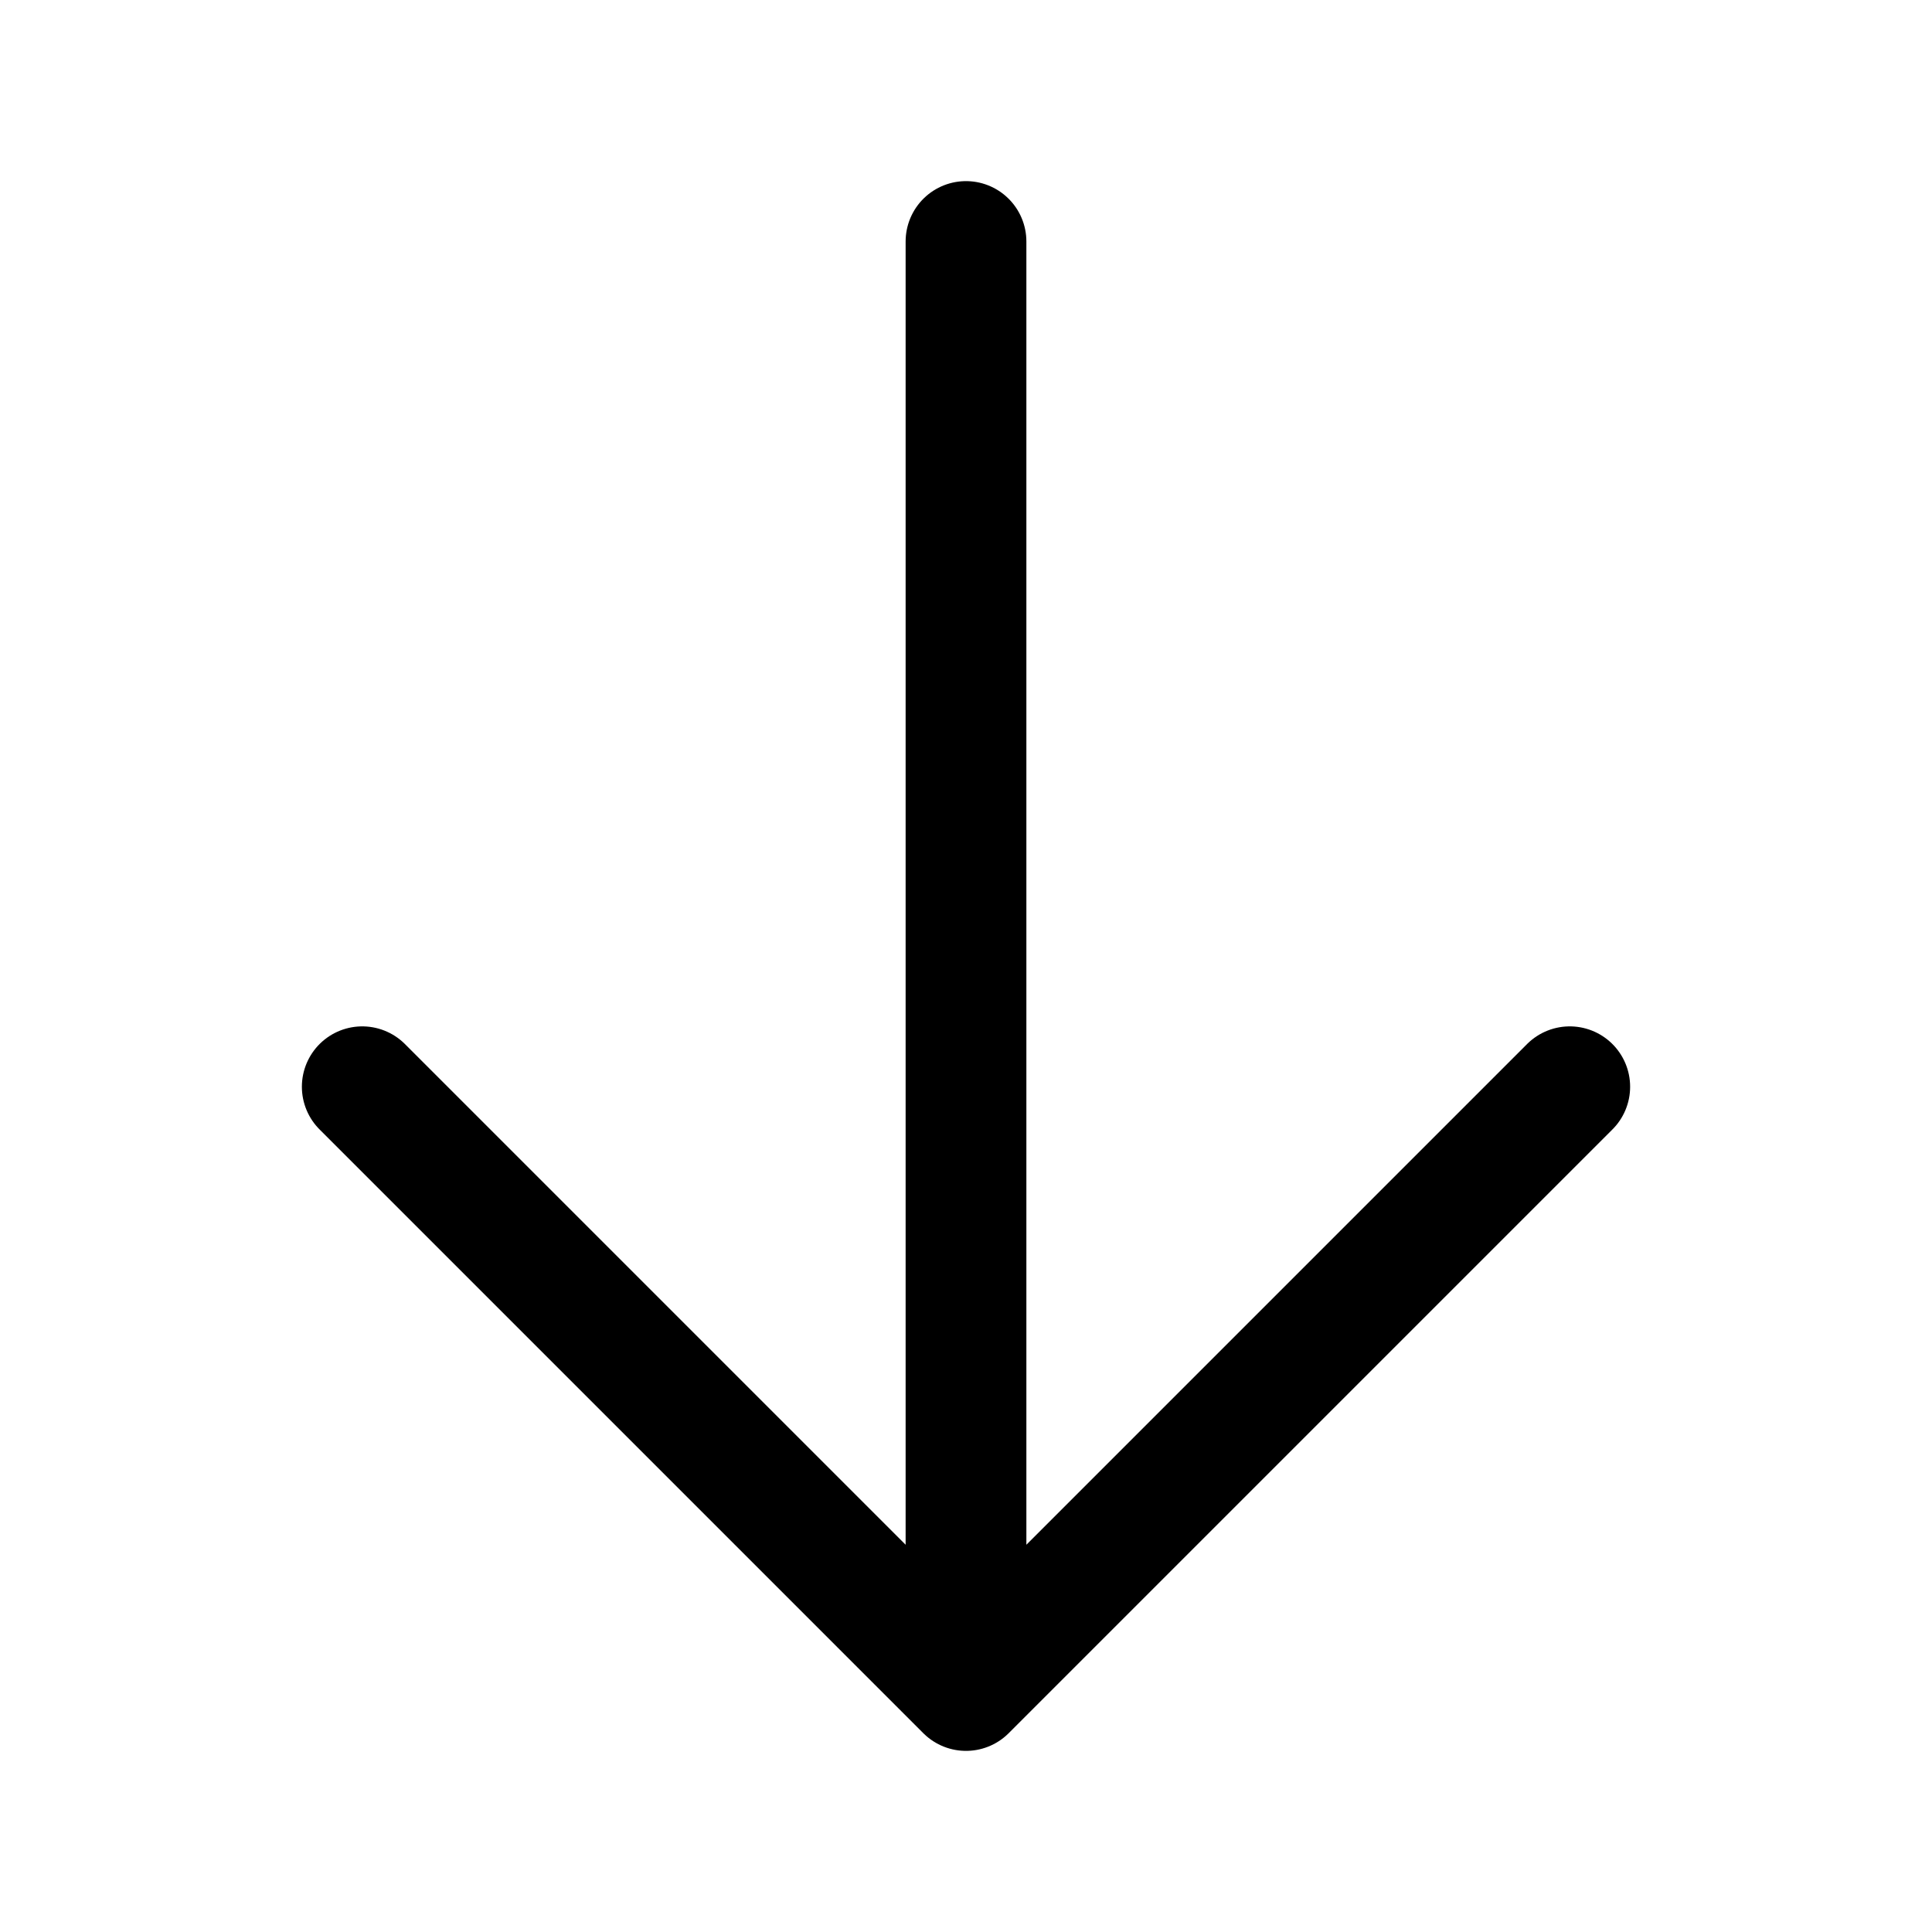
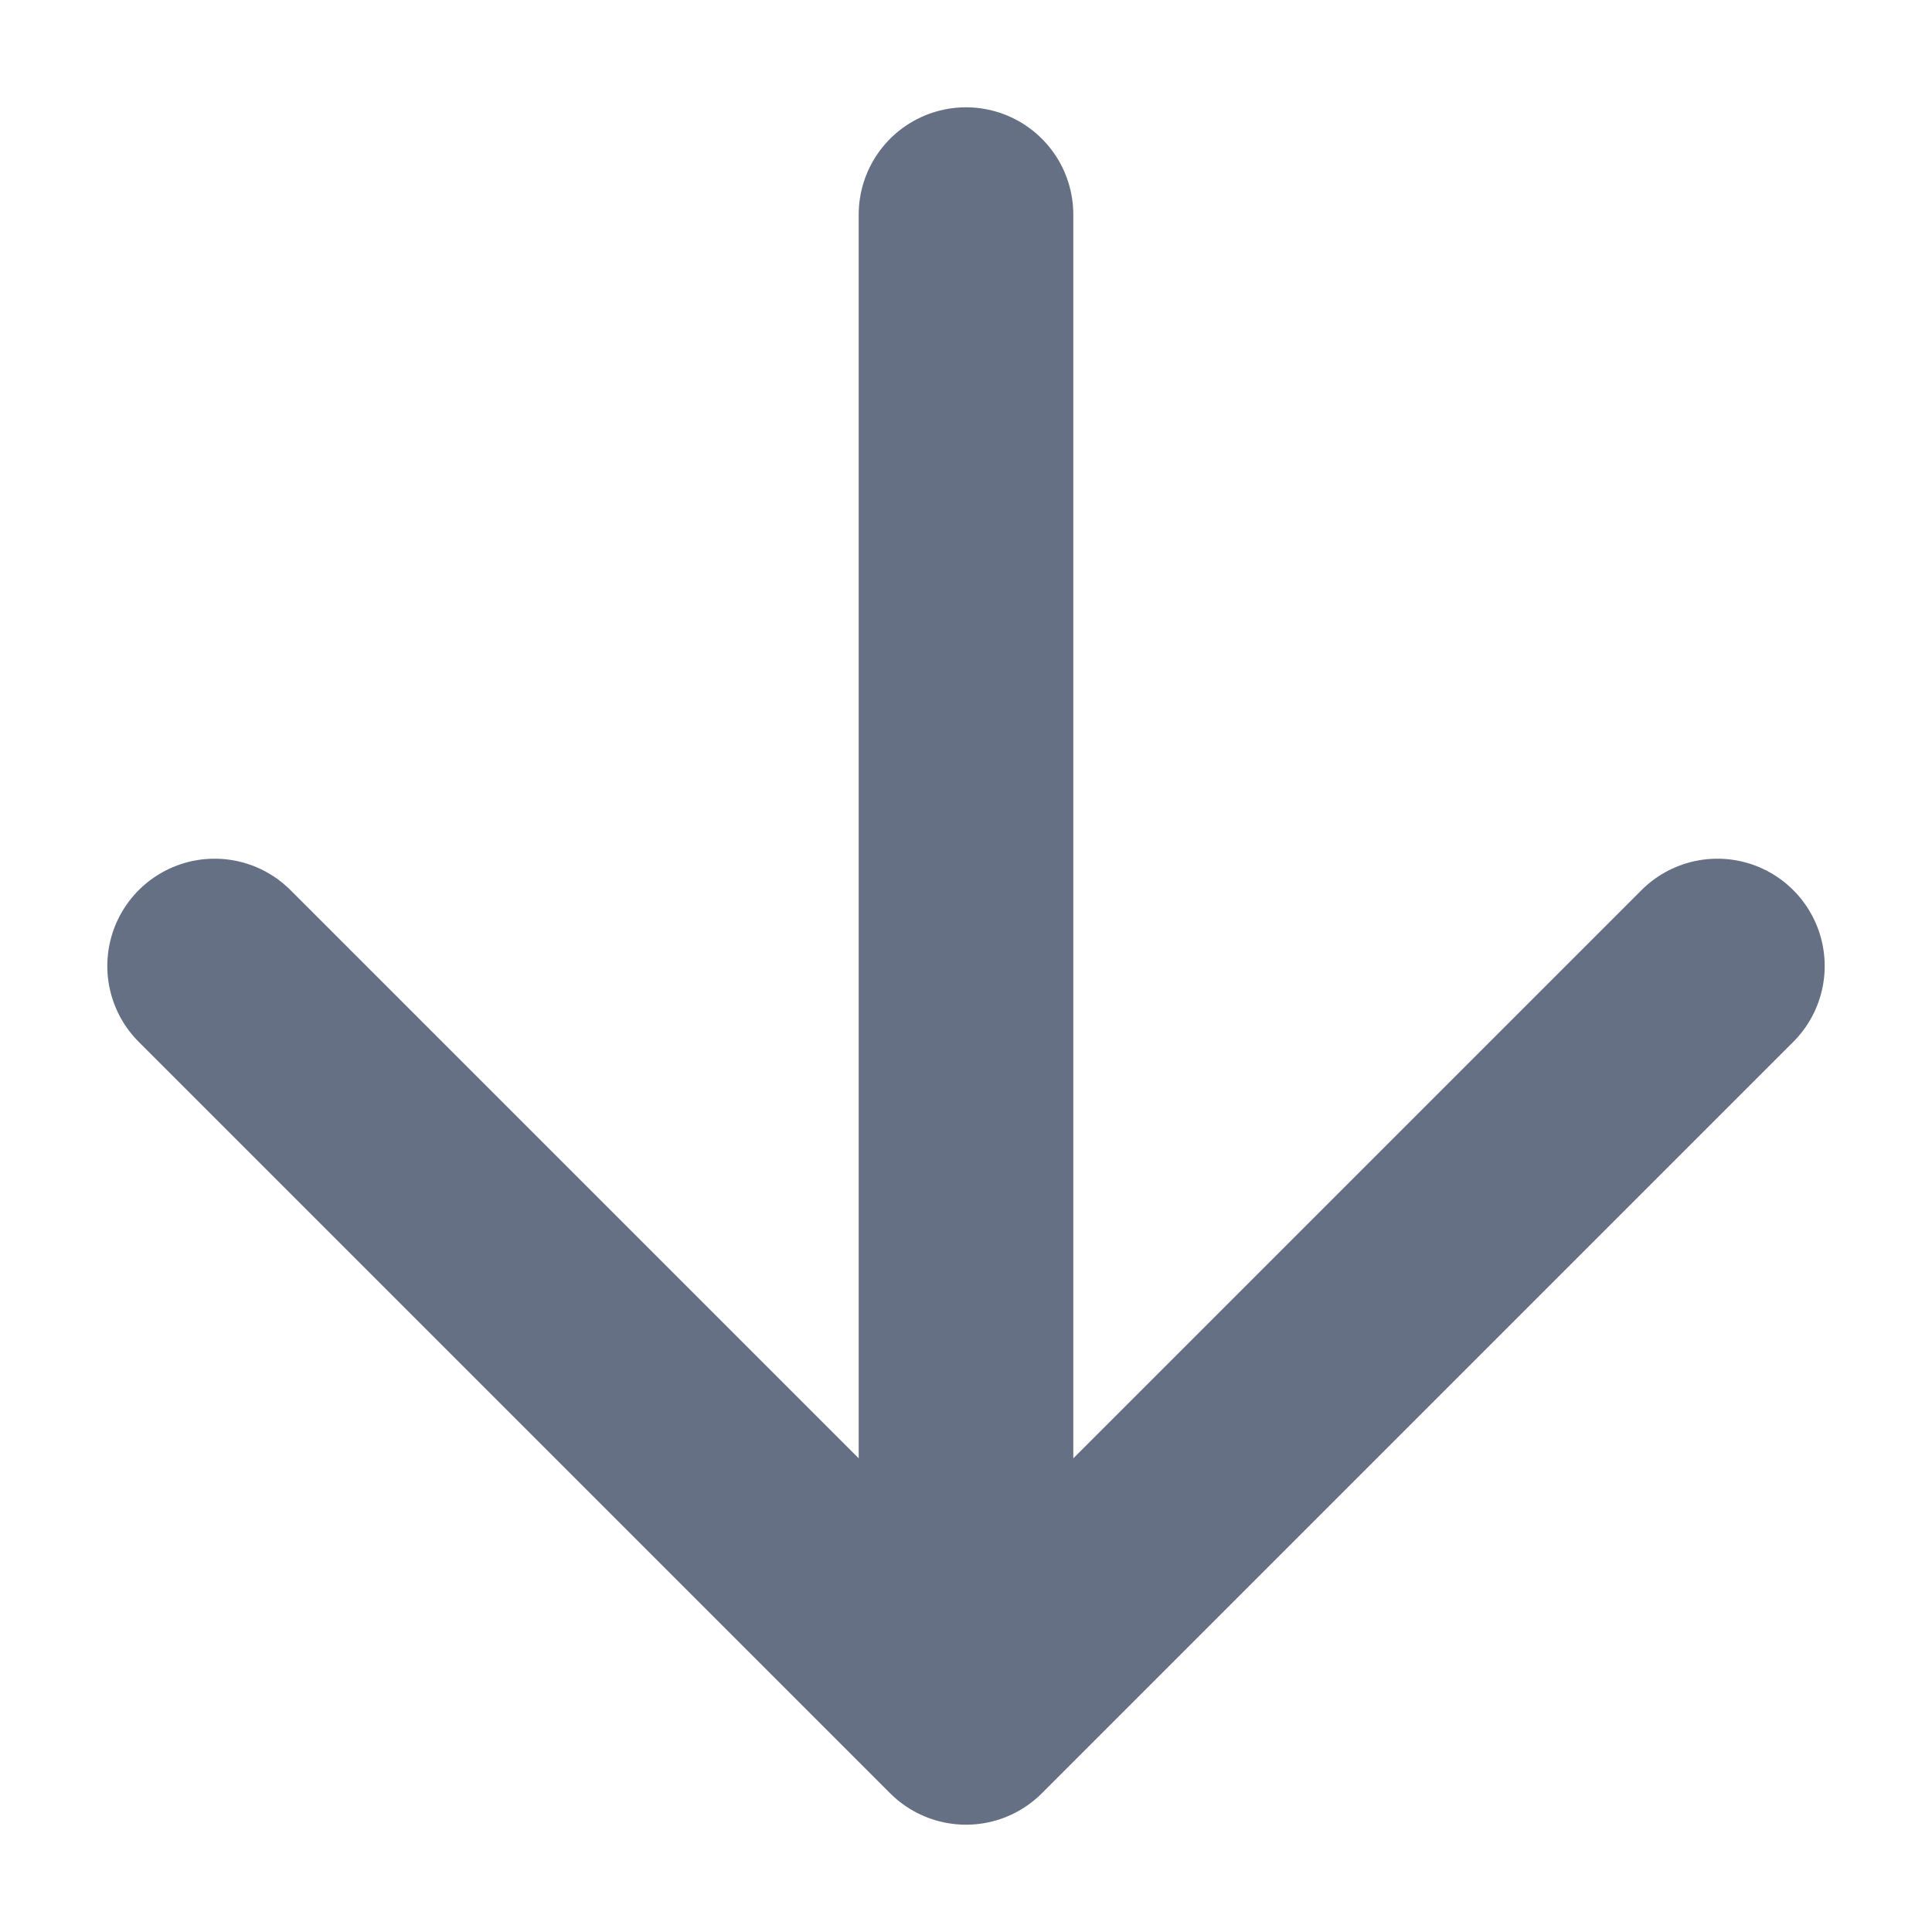
- <svg xmlns="http://www.w3.org/2000/svg" fill="none" viewBox="0 0 24 24" stroke-width="1.5" stroke="currentColor" class="w-6 h-6">
-   <path stroke-linecap="round" stroke-linejoin="round" d="M19.5 13.5L12 21m0 0l-7.5-7.5M12 21V3" />
+ <svg xmlns="http://www.w3.org/2000/svg" width="12" height="12" viewBox="0 0 12 12" fill="none">
+   <path d="M6 1.333V10.667M6 10.667L10.667 6M6 10.667L1.333 6" stroke="#667085" stroke-width="1.333" stroke-linecap="round" stroke-linejoin="round" />
</svg>
